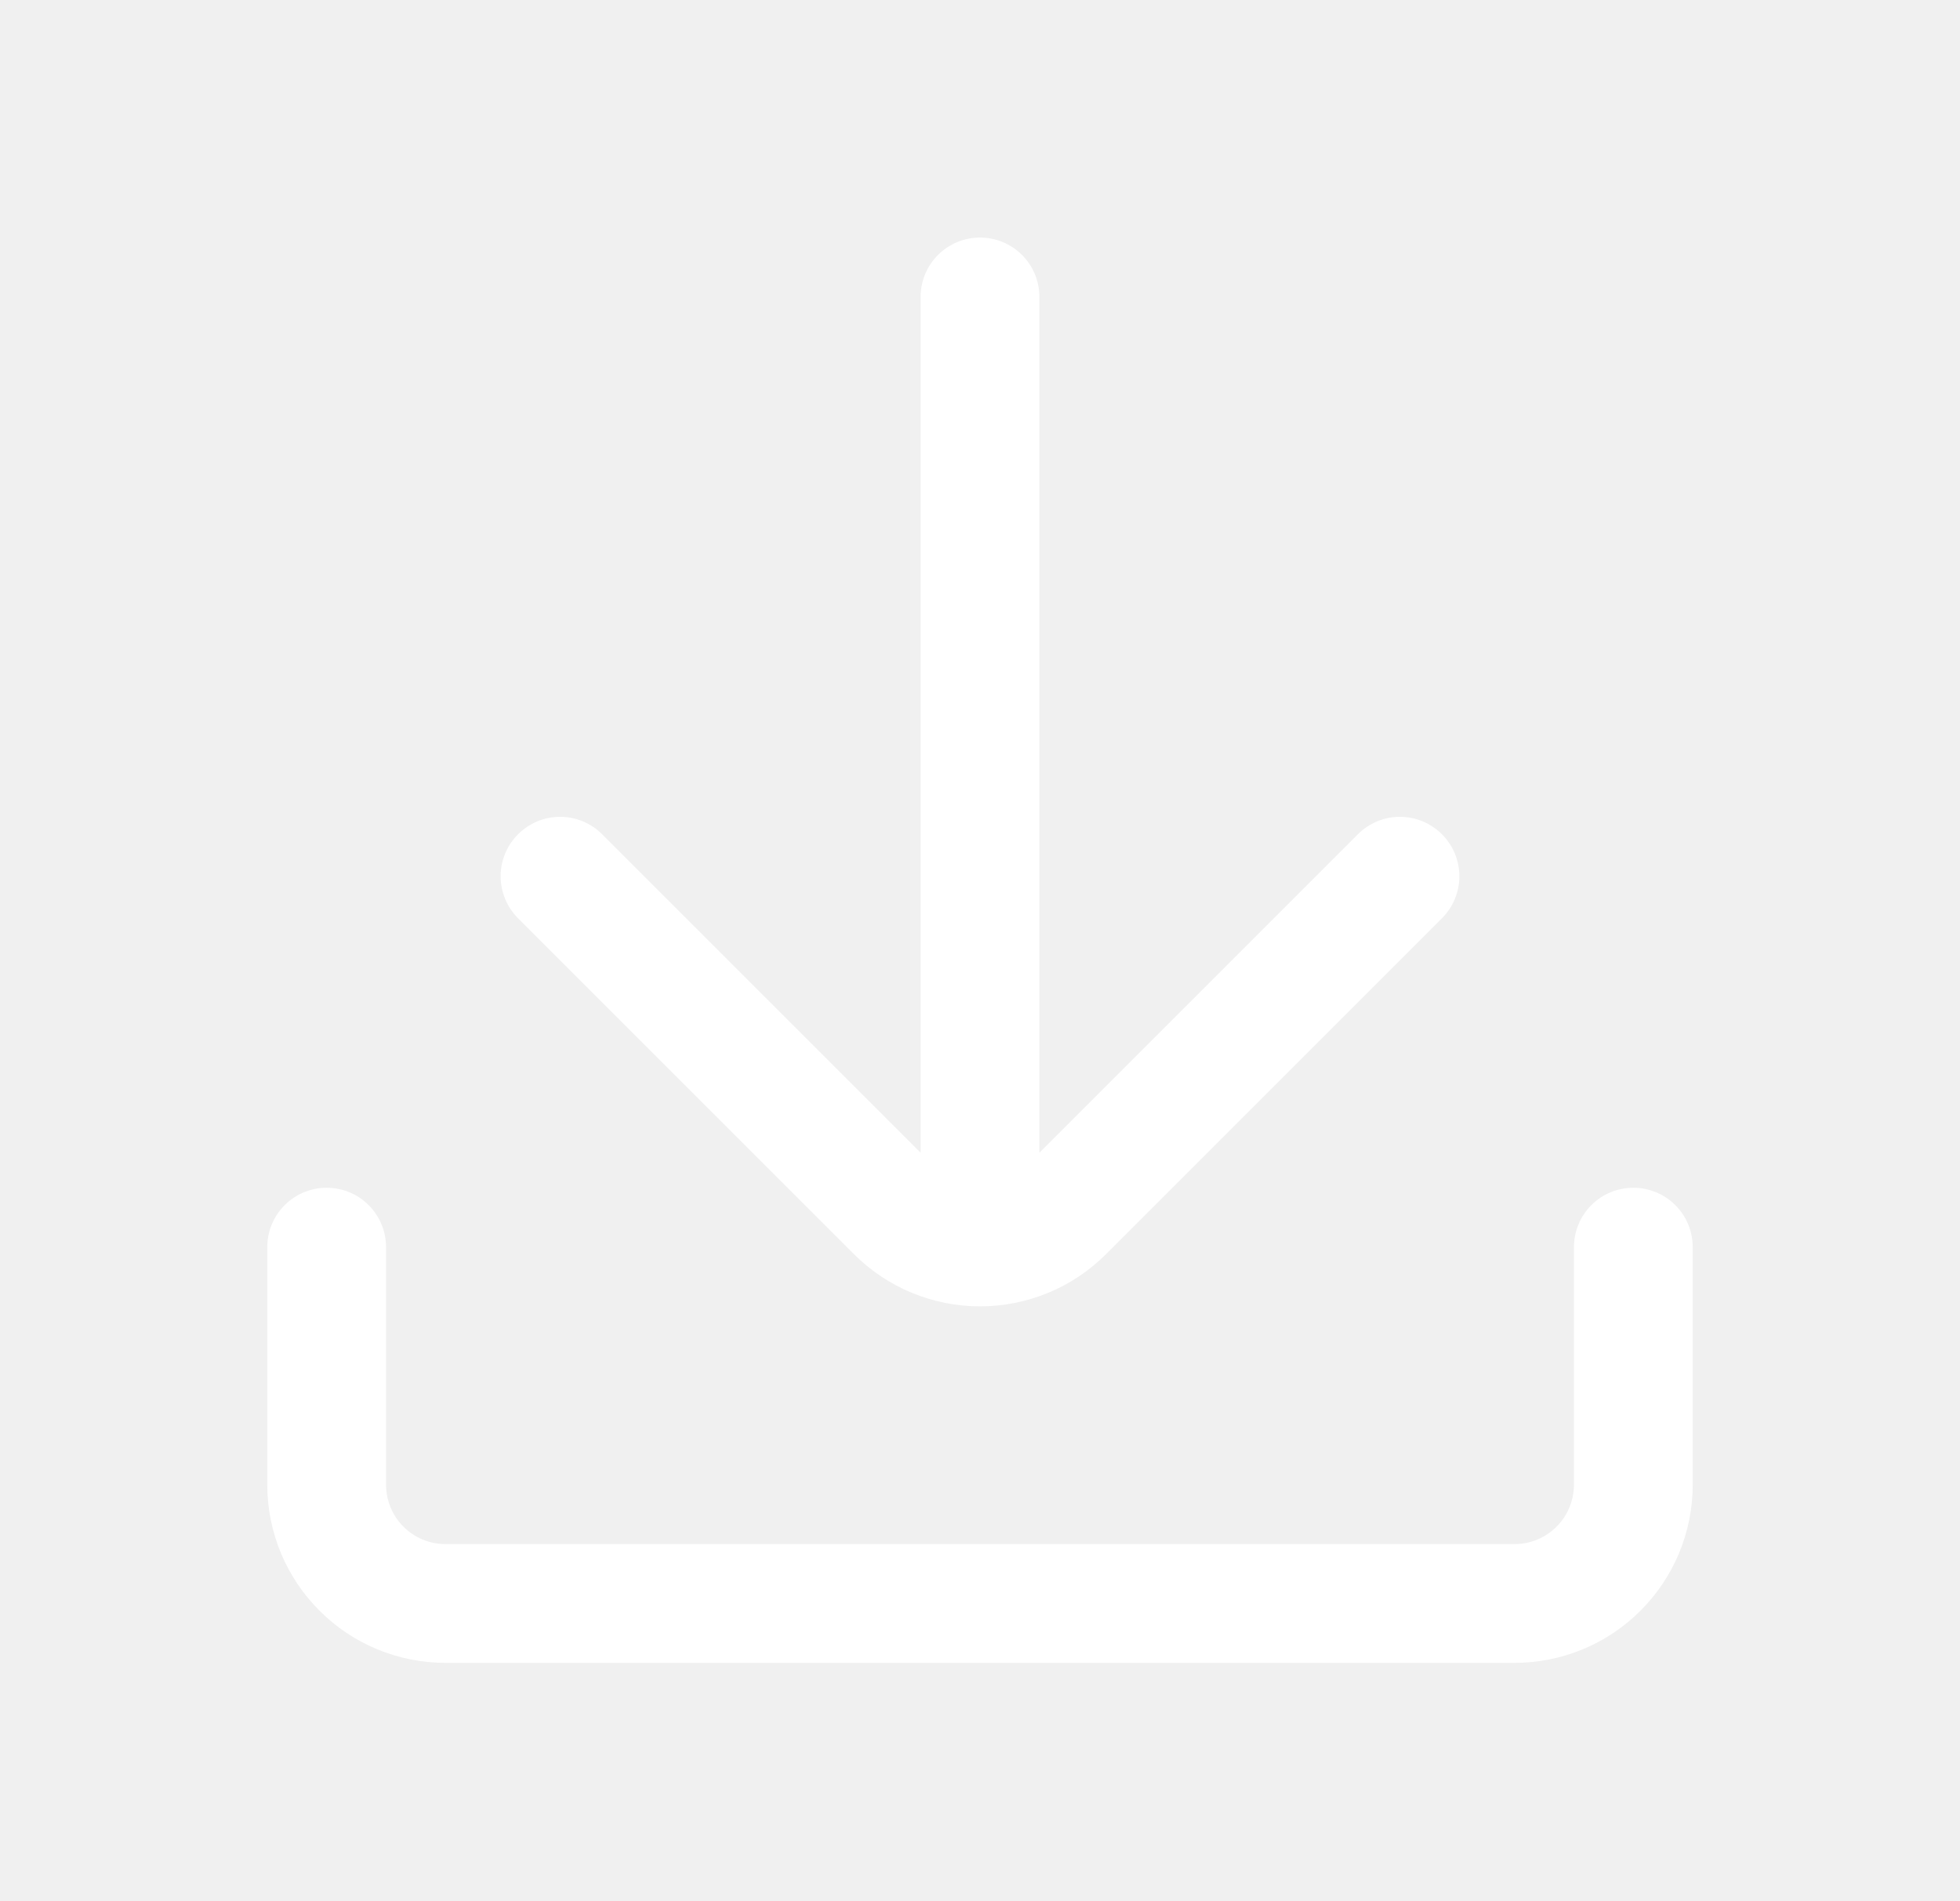
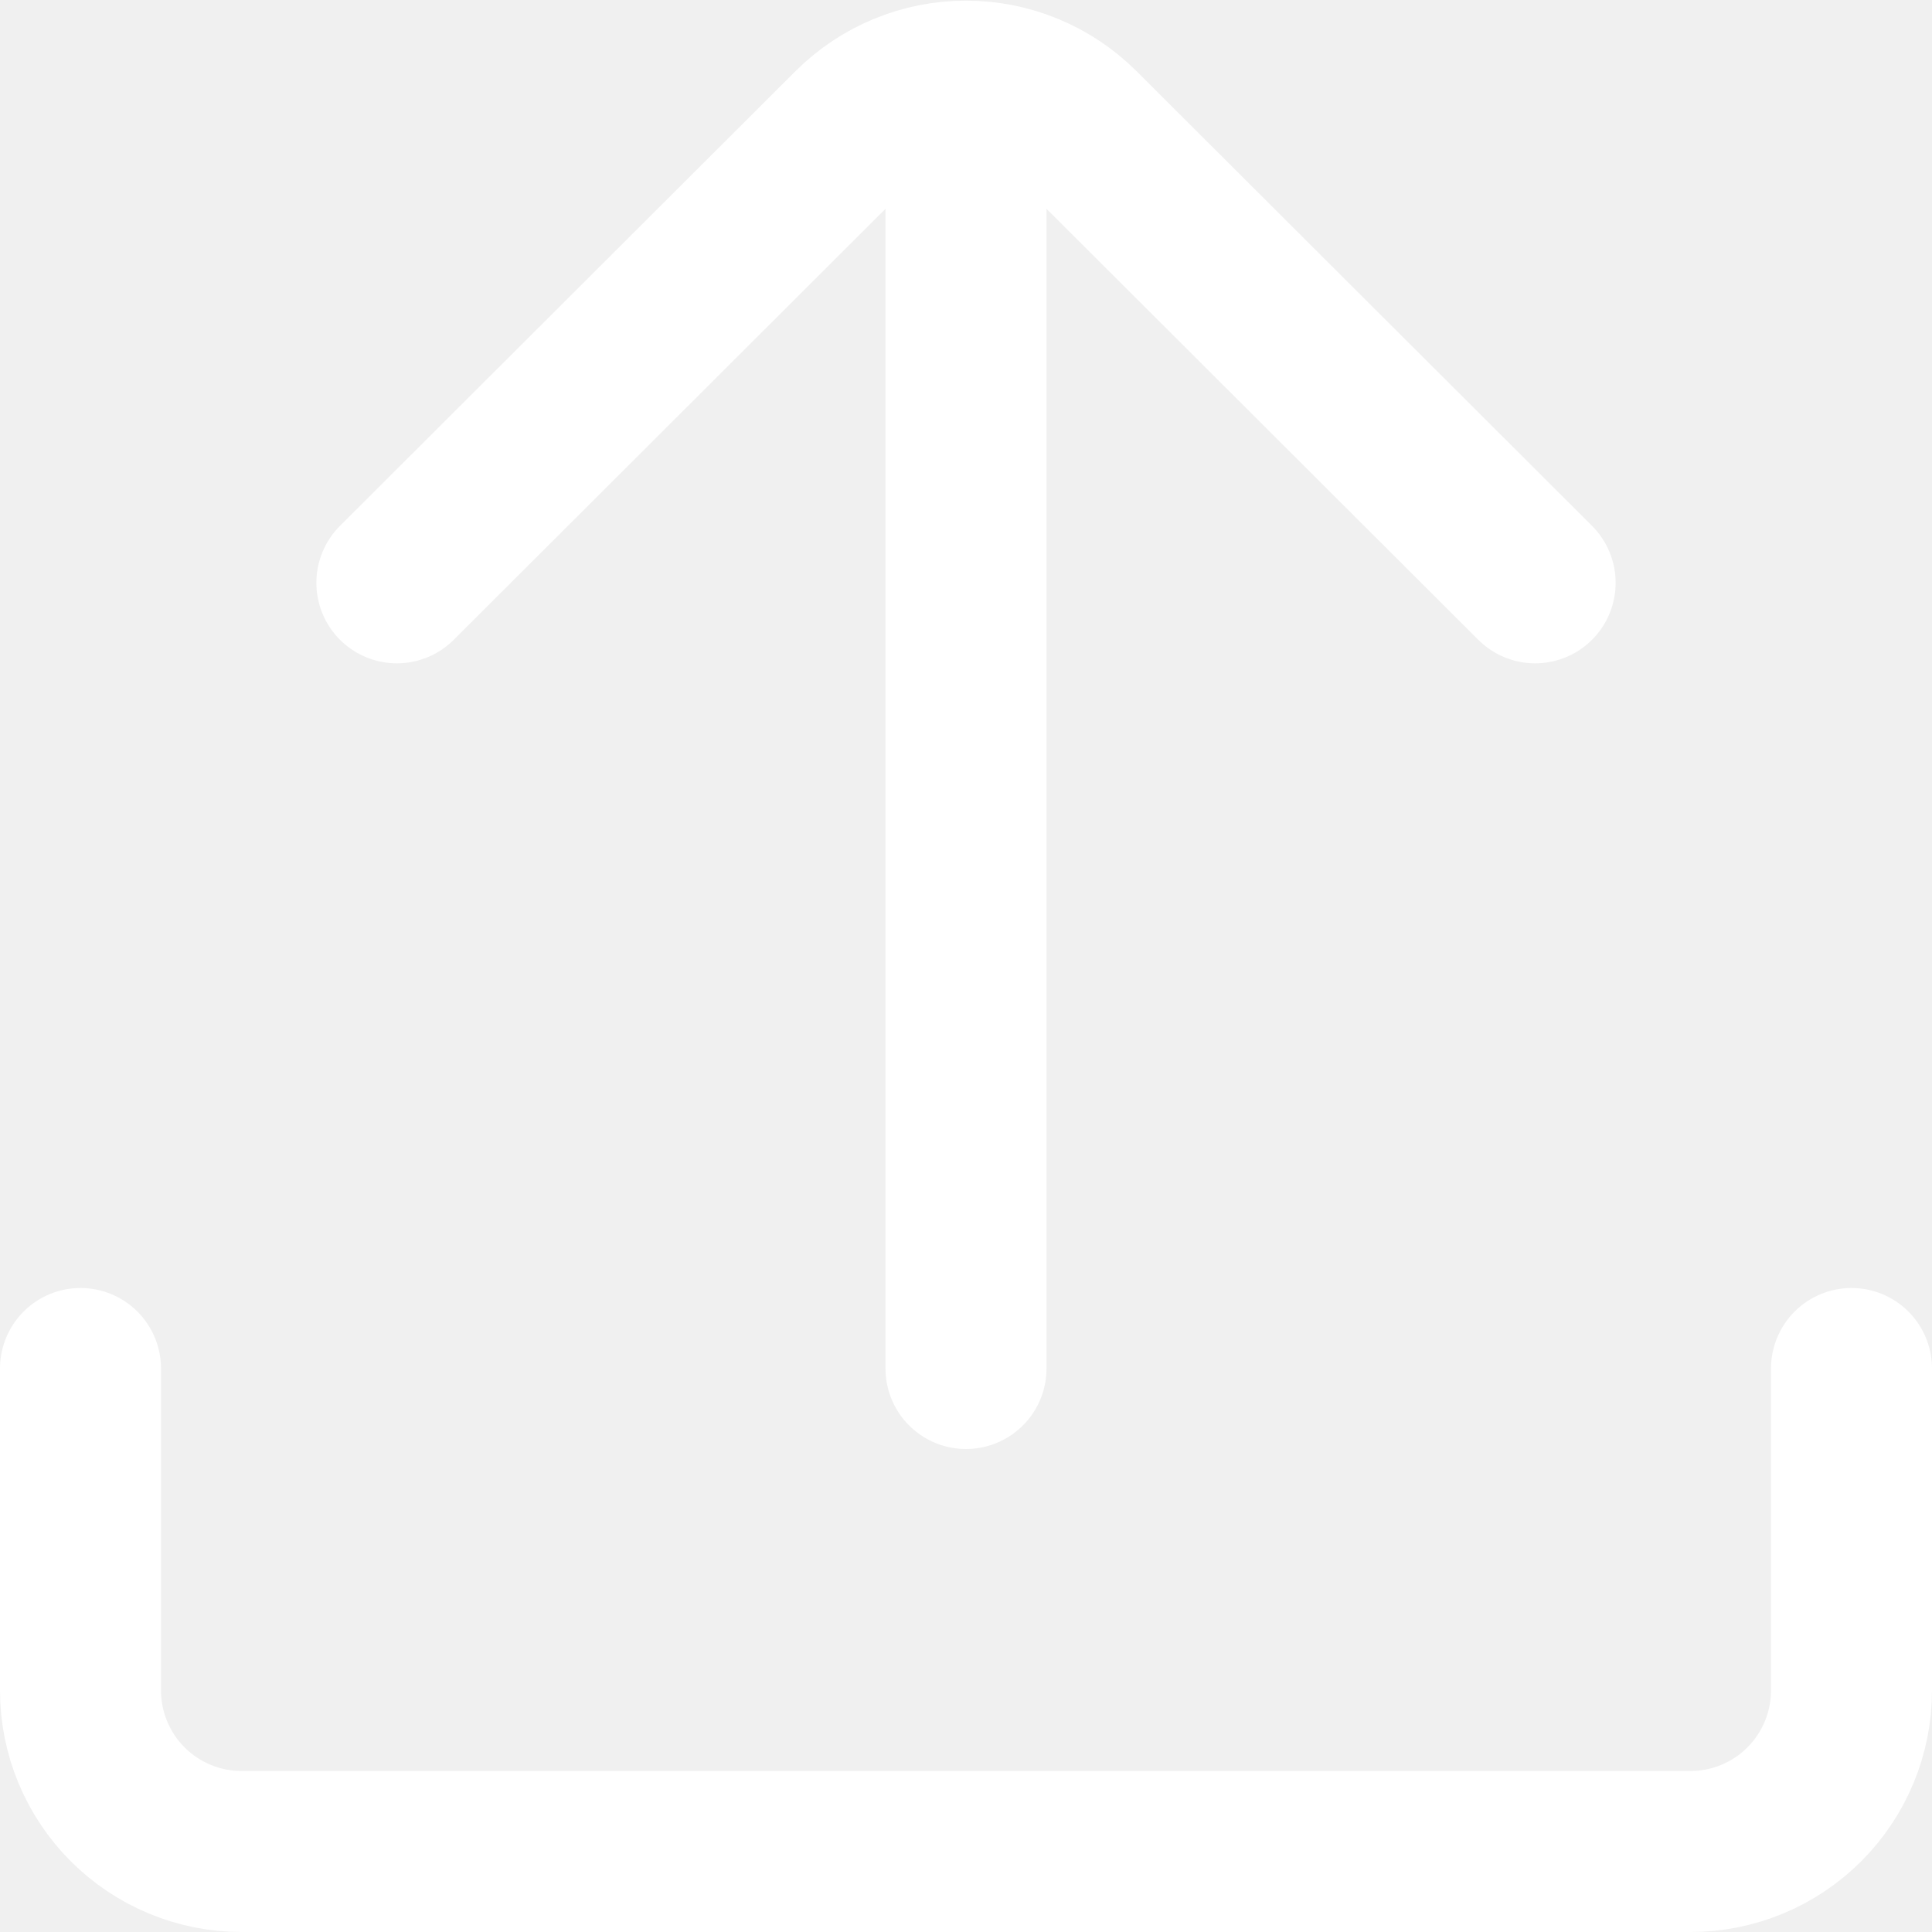
- <svg xmlns="http://www.w3.org/2000/svg" width="33" height="32" viewBox="0 0 33 32" fill="none">
-   <path d="M27.5 20C27.235 20 26.98 20.105 26.793 20.293C26.605 20.48 26.5 20.735 26.5 21V25C26.5 25.265 26.395 25.52 26.207 25.707C26.02 25.895 25.765 26 25.5 26H7.5C7.235 26 6.98 25.895 6.793 25.707C6.605 25.52 6.5 25.265 6.5 25V21C6.5 20.735 6.395 20.48 6.207 20.293C6.02 20.105 5.765 20 5.5 20C5.235 20 4.98 20.105 4.793 20.293C4.605 20.48 4.5 20.735 4.5 21V25C4.5 25.796 4.816 26.559 5.379 27.121C5.941 27.684 6.704 28 7.5 28H25.5C26.296 28 27.059 27.684 27.621 27.121C28.184 26.559 28.5 25.796 28.5 25V21C28.5 20.735 28.395 20.48 28.207 20.293C28.02 20.105 27.765 20 27.5 20Z" fill="white" />
-   <path d="M14.38 21.12C14.943 21.682 15.705 21.997 16.5 21.997C17.295 21.997 18.058 21.682 18.62 21.12L24.28 15.46C24.466 15.273 24.571 15.019 24.571 14.755C24.571 14.491 24.466 14.237 24.28 14.05C24.187 13.956 24.076 13.882 23.955 13.831C23.833 13.78 23.702 13.754 23.57 13.754C23.438 13.754 23.307 13.78 23.185 13.831C23.064 13.882 22.953 13.956 22.86 14.05L17.5 19.41V5C17.5 4.735 17.395 4.48 17.207 4.293C17.02 4.105 16.765 4 16.5 4C16.235 4 15.98 4.105 15.793 4.293C15.605 4.48 15.5 4.735 15.5 5V19.41L10.14 14.05C10.047 13.956 9.936 13.882 9.815 13.831C9.693 13.78 9.562 13.754 9.43 13.754C9.298 13.754 9.167 13.78 9.045 13.831C8.924 13.882 8.813 13.956 8.72 14.05C8.534 14.237 8.429 14.491 8.429 14.755C8.429 15.019 8.534 15.273 8.72 15.46L14.38 21.12Z" fill="white" />
+ <svg xmlns="http://www.w3.org/2000/svg" width="24" height="24" viewBox="0 0 24 24" fill="none">
+   <path d="M12 17V1.24" stroke="white" stroke-width="2" stroke-linecap="round" stroke-linejoin="round" />
+   <path d="M4.93 7.24L10.59 1.59C10.965 1.217 11.472 1.008 12 1.008C12.528 1.008 13.035 1.217 13.41 1.59L19.07 7.24" stroke="white" stroke-width="2" stroke-linecap="round" stroke-linejoin="round" />
+   <path d="M23 17V21C23 21.53 22.789 22.039 22.414 22.414C22.039 22.789 21.53 23 21 23H3C2.47 23 1.961 22.789 1.586 22.414C1.211 22.039 1 21.53 1 21V17" stroke="white" stroke-width="2" stroke-linecap="round" stroke-linejoin="round" />
</svg>
